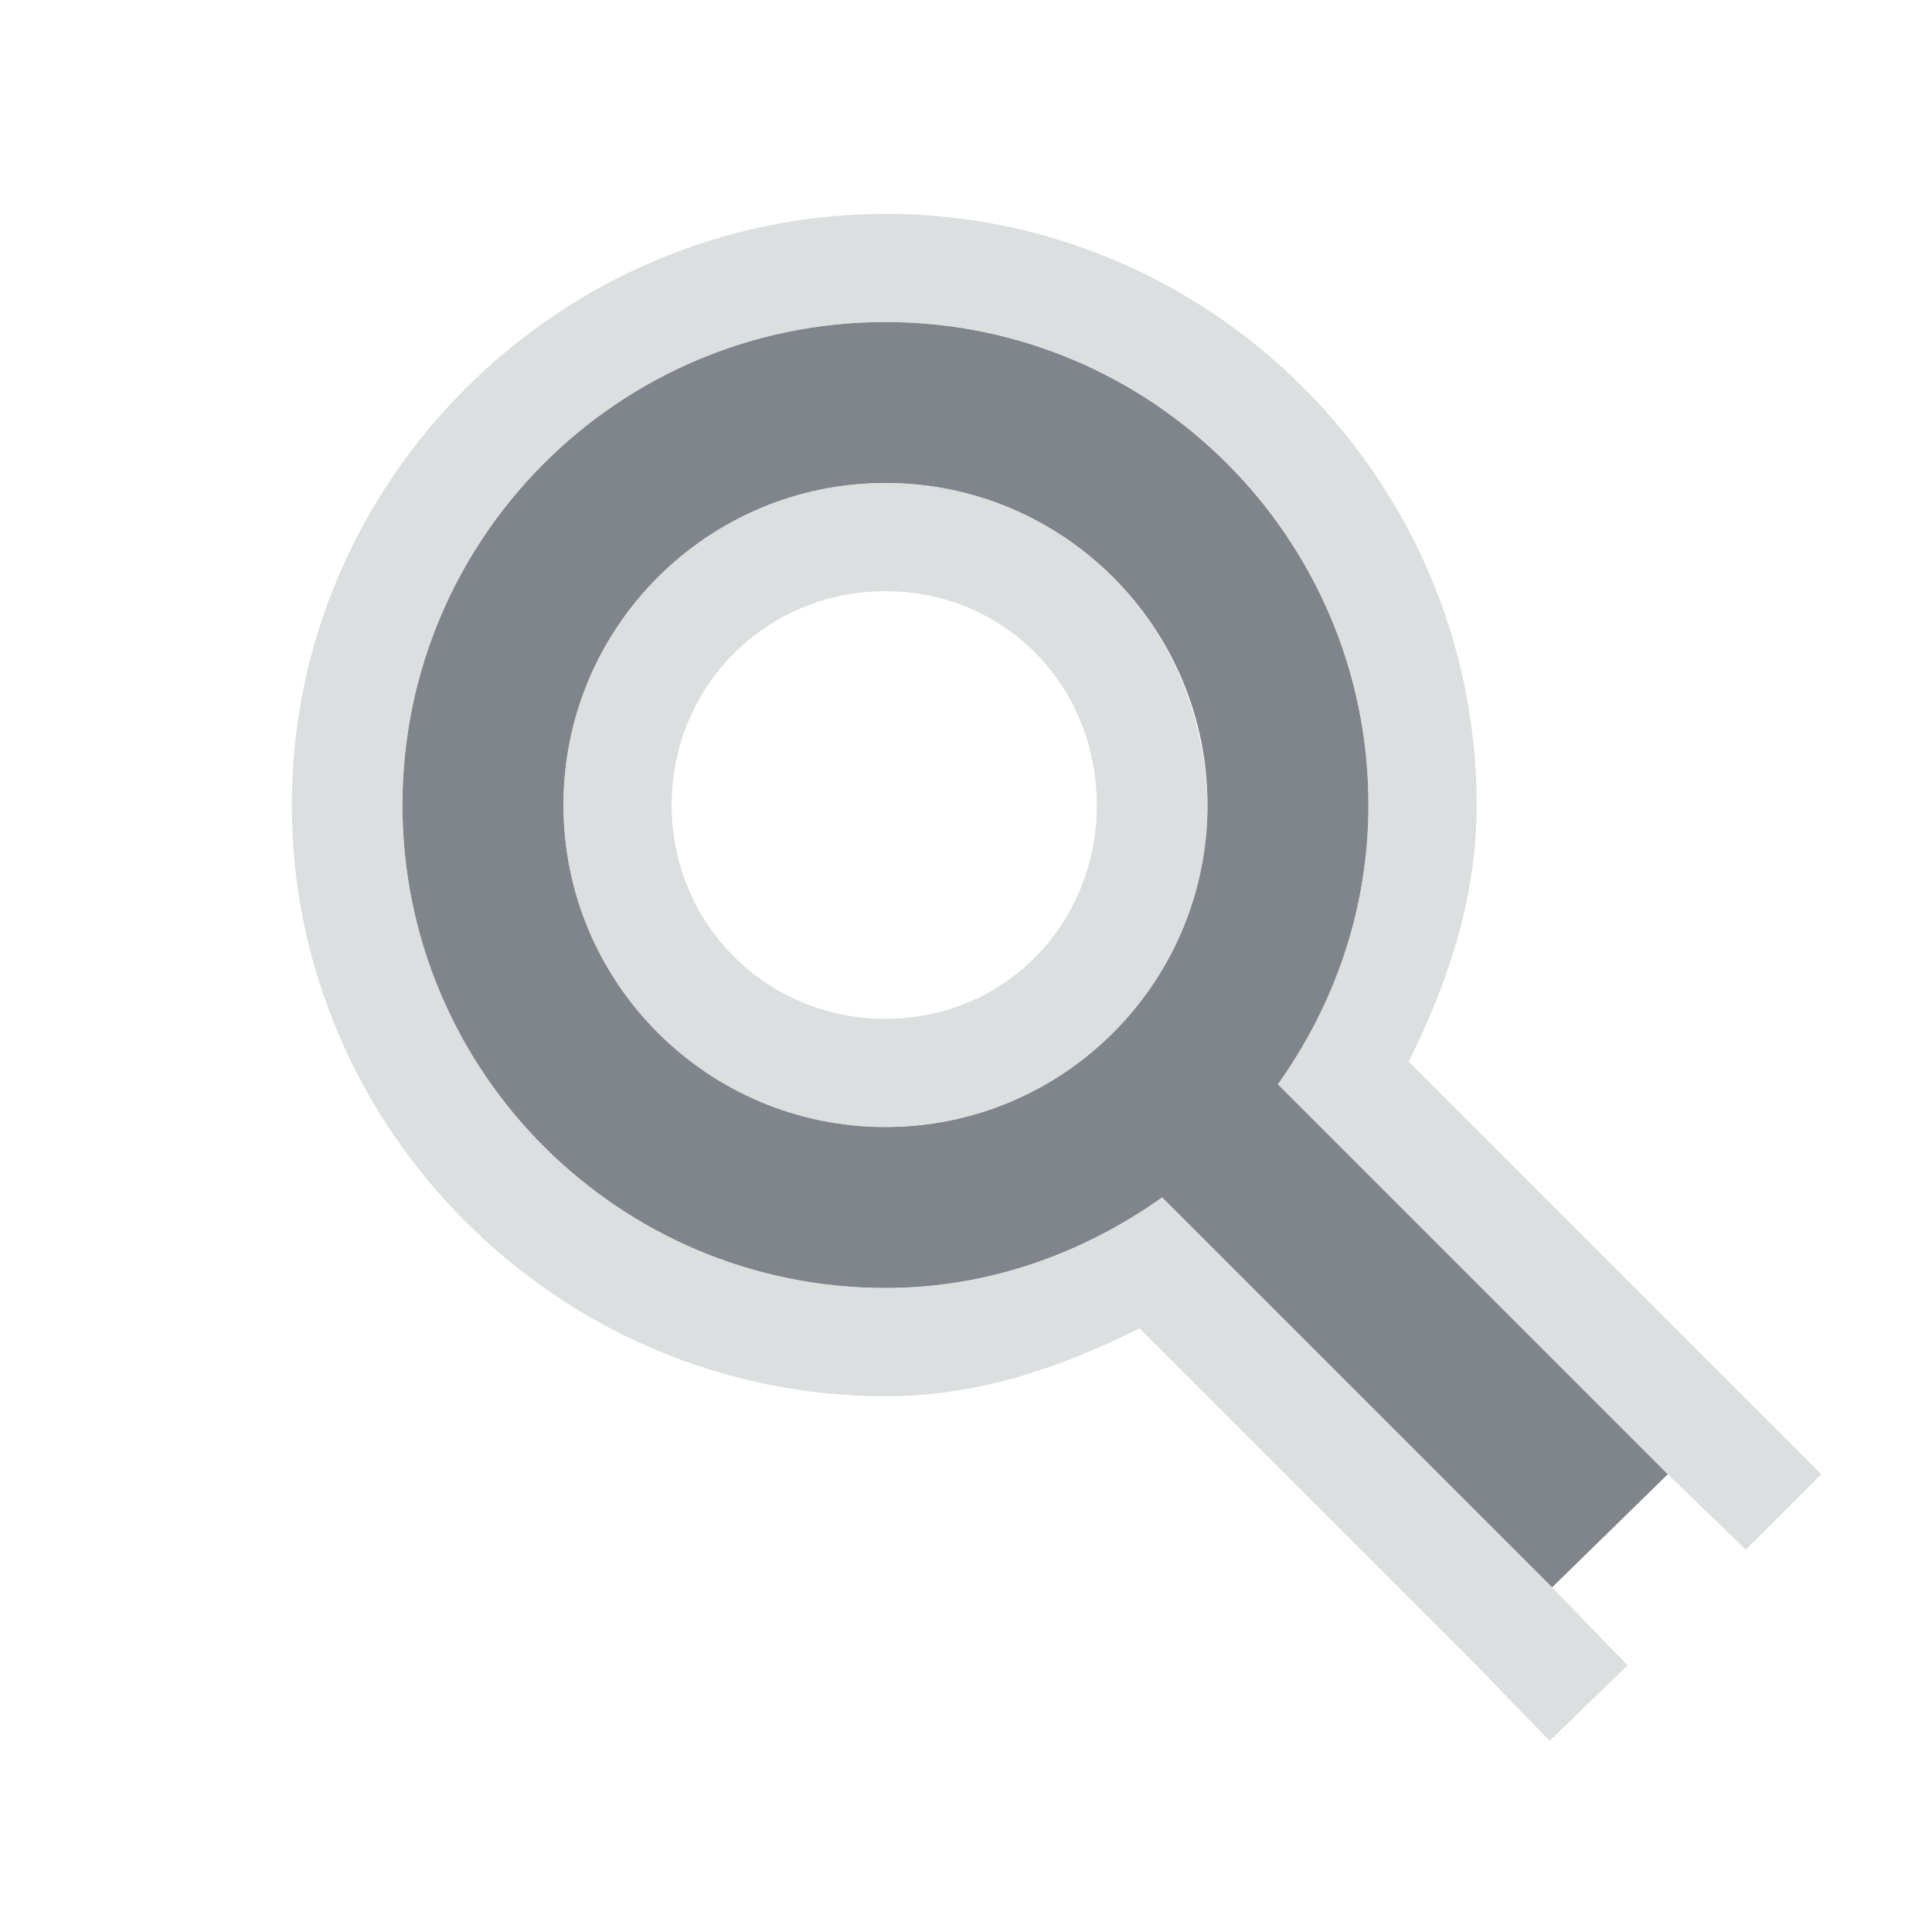
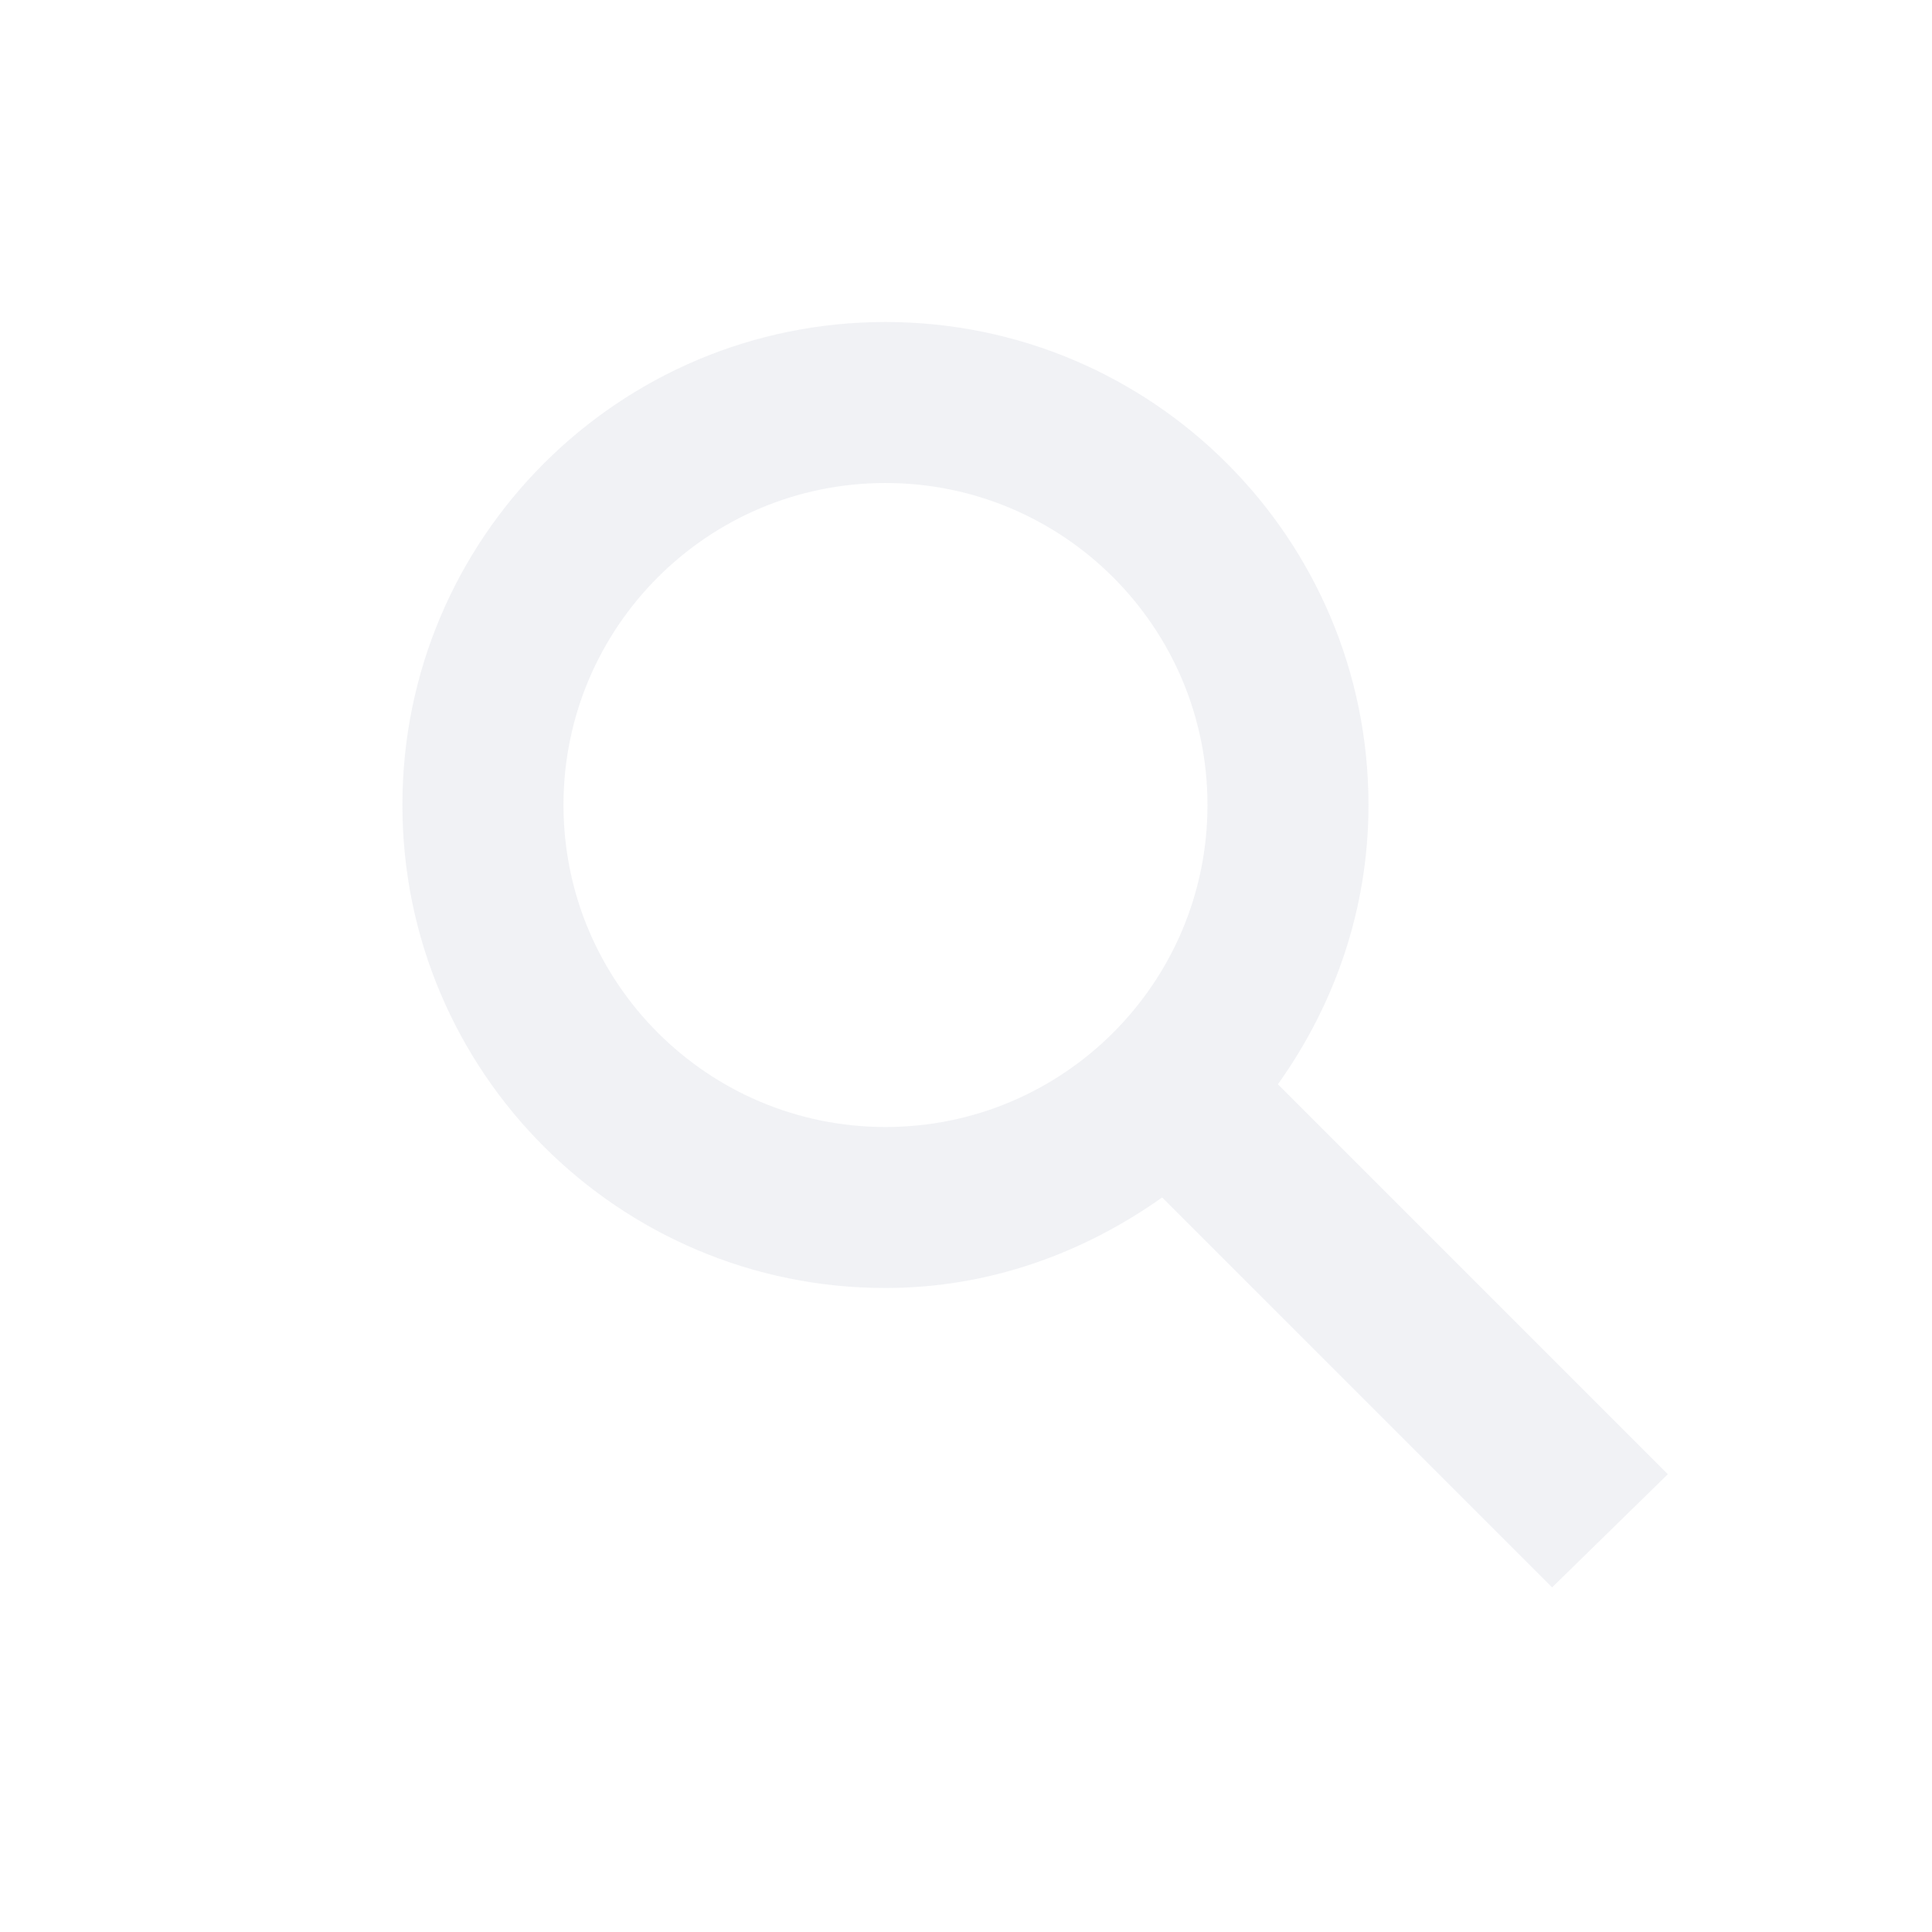
<svg xmlns="http://www.w3.org/2000/svg" width="24" height="24" id="svg13094" version="1.1">
  <defs id="defs13096" />
  <g transform="translate(9368.675,-2070.556)" id="layer1">
    <g transform="translate(-4488.39,2541.129)" id="g10690-2">
      <g id="g4224" transform="matrix(0.9705813,0,0,-0.9705813,-134.0016,566.0021)" />
    </g>
-     <path id="path3005" d="m -9357.675,2074.556 c 3.314,0 6,2.686 6,6 0,1.298 -0.424,2.487 -1.125,3.469 l 4.844,4.844 -1.438,1.406 -4.844,-4.844 c -0.978,0.692 -2.148,1.125 -3.438,1.125 -3.314,0 -6,-2.686 -6,-6 0,-3.314 2.686,-6 6,-6 z m 0,2 c -2.209,0 -4,1.791 -4,4 0,2.209 1.791,4 4,4 2.209,0 4,-1.791 4,-4 0,-2.209 -1.791,-4 -4,-4 z" style="color:#000000;fill:#434a54;fill-opacity:0.675;fill-rule:nonzero;stroke:none;stroke-width:2;marker:none;visibility:visible;display:inline;overflow:visible;enable-background:accumulate" />
-     <path style="font-size:medium;font-style:normal;font-variant:normal;font-weight:normal;font-stretch:normal;text-indent:0;text-align:start;text-decoration:none;line-height:normal;letter-spacing:normal;word-spacing:normal;text-transform:none;direction:ltr;block-progression:tb;writing-mode:lr-tb;text-anchor:start;baseline-shift:baseline;color:#000000;fill:#d1d4d6;fill-opacity:0.743;fill-rule:nonzero;stroke:none;stroke-width:2;marker:none;visibility:visible;display:inline;overflow:visible;enable-background:accumulate;font-family:Sans;-inkscape-font-specification:Sans" d="m -9357.675,2073.212 c 4.043,0 7.344,3.3 7.344,7.344 0,1.164 -0.36,2.215 -0.844,3.188 l 4.156,4.156 0.969,0.969 -0.938,0.938 -0.969,-0.938 -4.844,-4.844 c 0.701,-0.982 1.125,-2.17 1.125,-3.469 0,-0.207 -0.011,-0.423 -0.031,-0.625 -0.307,-3.026 -2.862,-5.375 -5.969,-5.375 -3.314,0 -6,2.686 -6,6 0,3.314 2.686,6 6,6 1.289,0 2.459,-0.433 3.438,-1.125 l 4.844,4.844 0.938,0.969 -0.969,0.938 -0.938,-0.969 -4.156,-4.156 c -0.96,0.48 -1.993,0.844 -3.156,0.844 -4.043,0 -7.375,-3.3 -7.375,-7.344 0,-4.043 3.332,-7.344 7.375,-7.344 z m 0,3.344 c 1.933,0 3.533,1.365 3.906,3.188 0.053,0.26 0.094,0.536 0.094,0.812 0,2.209 -1.791,4 -4,4 -2.209,0 -4,-1.791 -4,-4 0,-2.209 1.791,-4 4,-4 z m 0,1.344 c -1.48,0 -2.656,1.177 -2.656,2.656 0,1.48 1.177,2.656 2.656,2.656 1.48,0 2.625,-1.177 2.625,-2.656 0,-1.48 -1.145,-2.656 -2.625,-2.656 z" id="path3004" />
+     <path style="color:#000000;fill:#EDEFF3;fill-opacity:0.758;fill-rule:nonzero;stroke:none;stroke-width:2;marker:none;visibility:visible;display:inline;overflow:visible;enable-background:accumulate" d="m -9357.675,2074.556 c 3.314,0 6,2.686 6,6 0,1.298 -0.424,2.487 -1.125,3.469 l 4.844,4.844 -1.438,1.406 -4.844,-4.844 c -0.978,0.692 -2.148,1.125 -3.438,1.125 -3.314,0 -6,-2.686 -6,-6 0,-3.314 2.686,-6 6,-6 z m 0,2 c -2.209,0 -4,1.791 -4,4 0,2.209 1.791,4 4,4 2.209,0 4,-1.791 4,-4 0,-2.209 -1.791,-4 -4,-4 z" id="path3006" />
  </g>
</svg>
